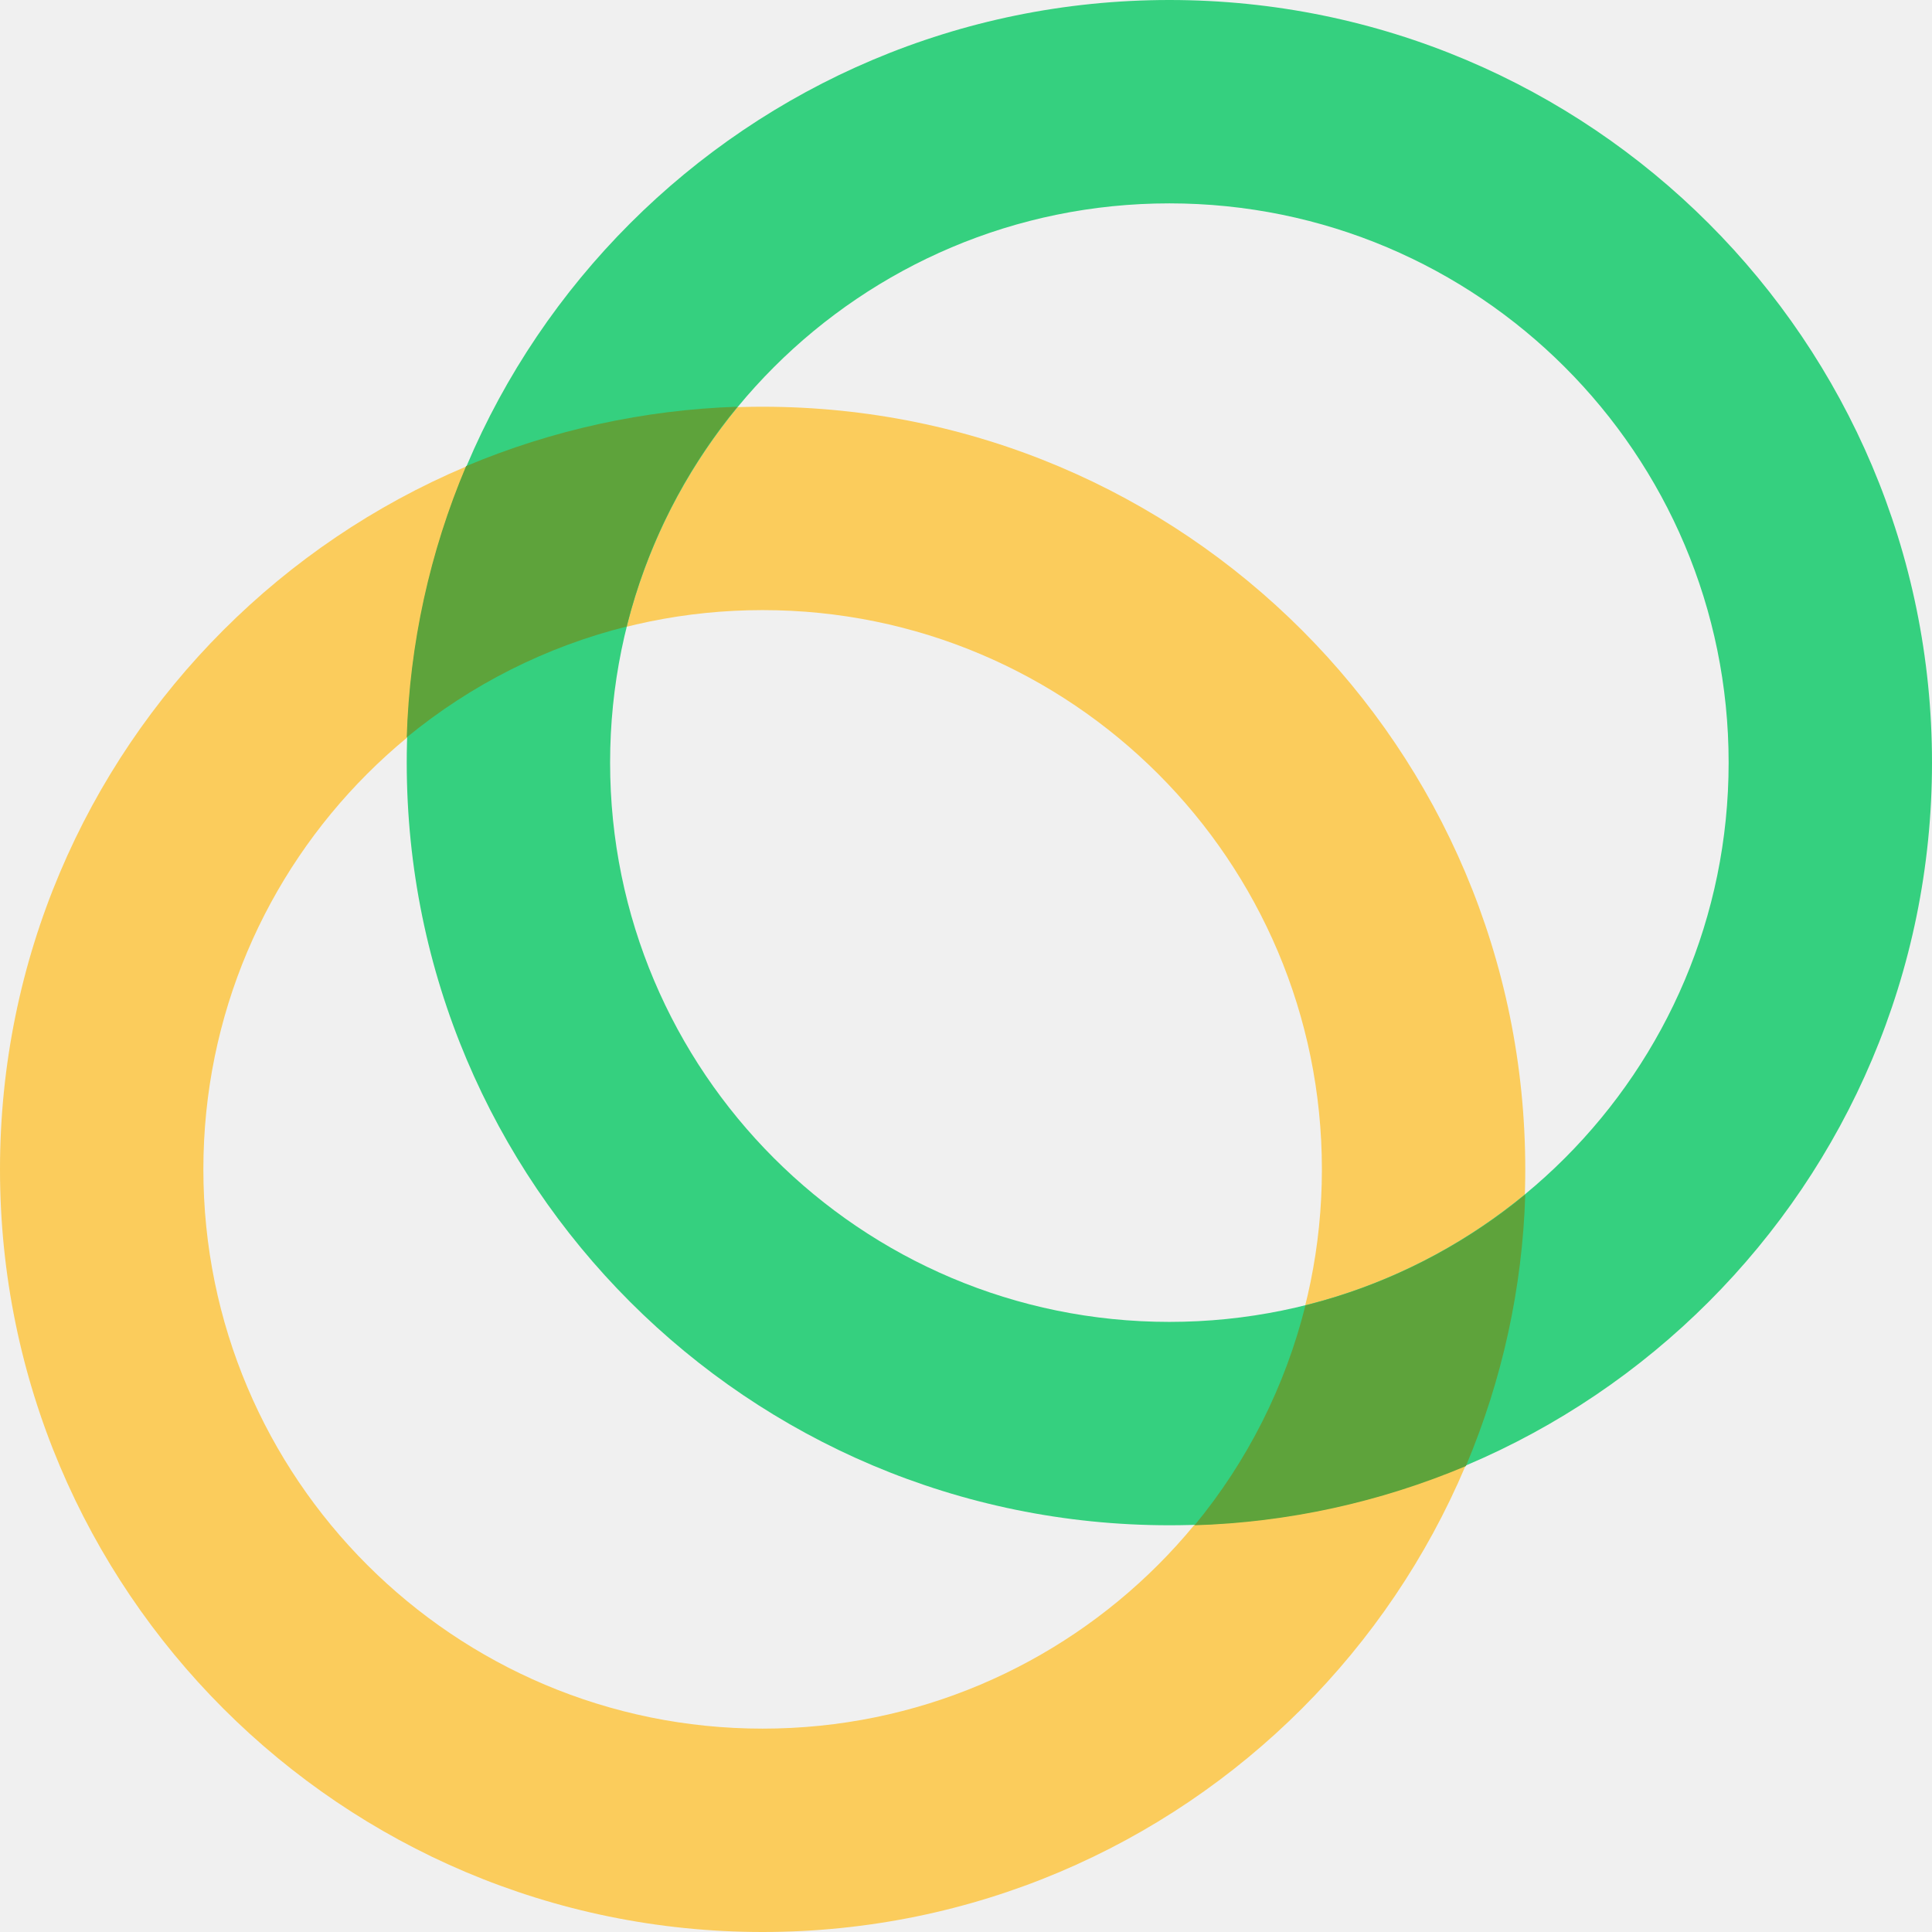
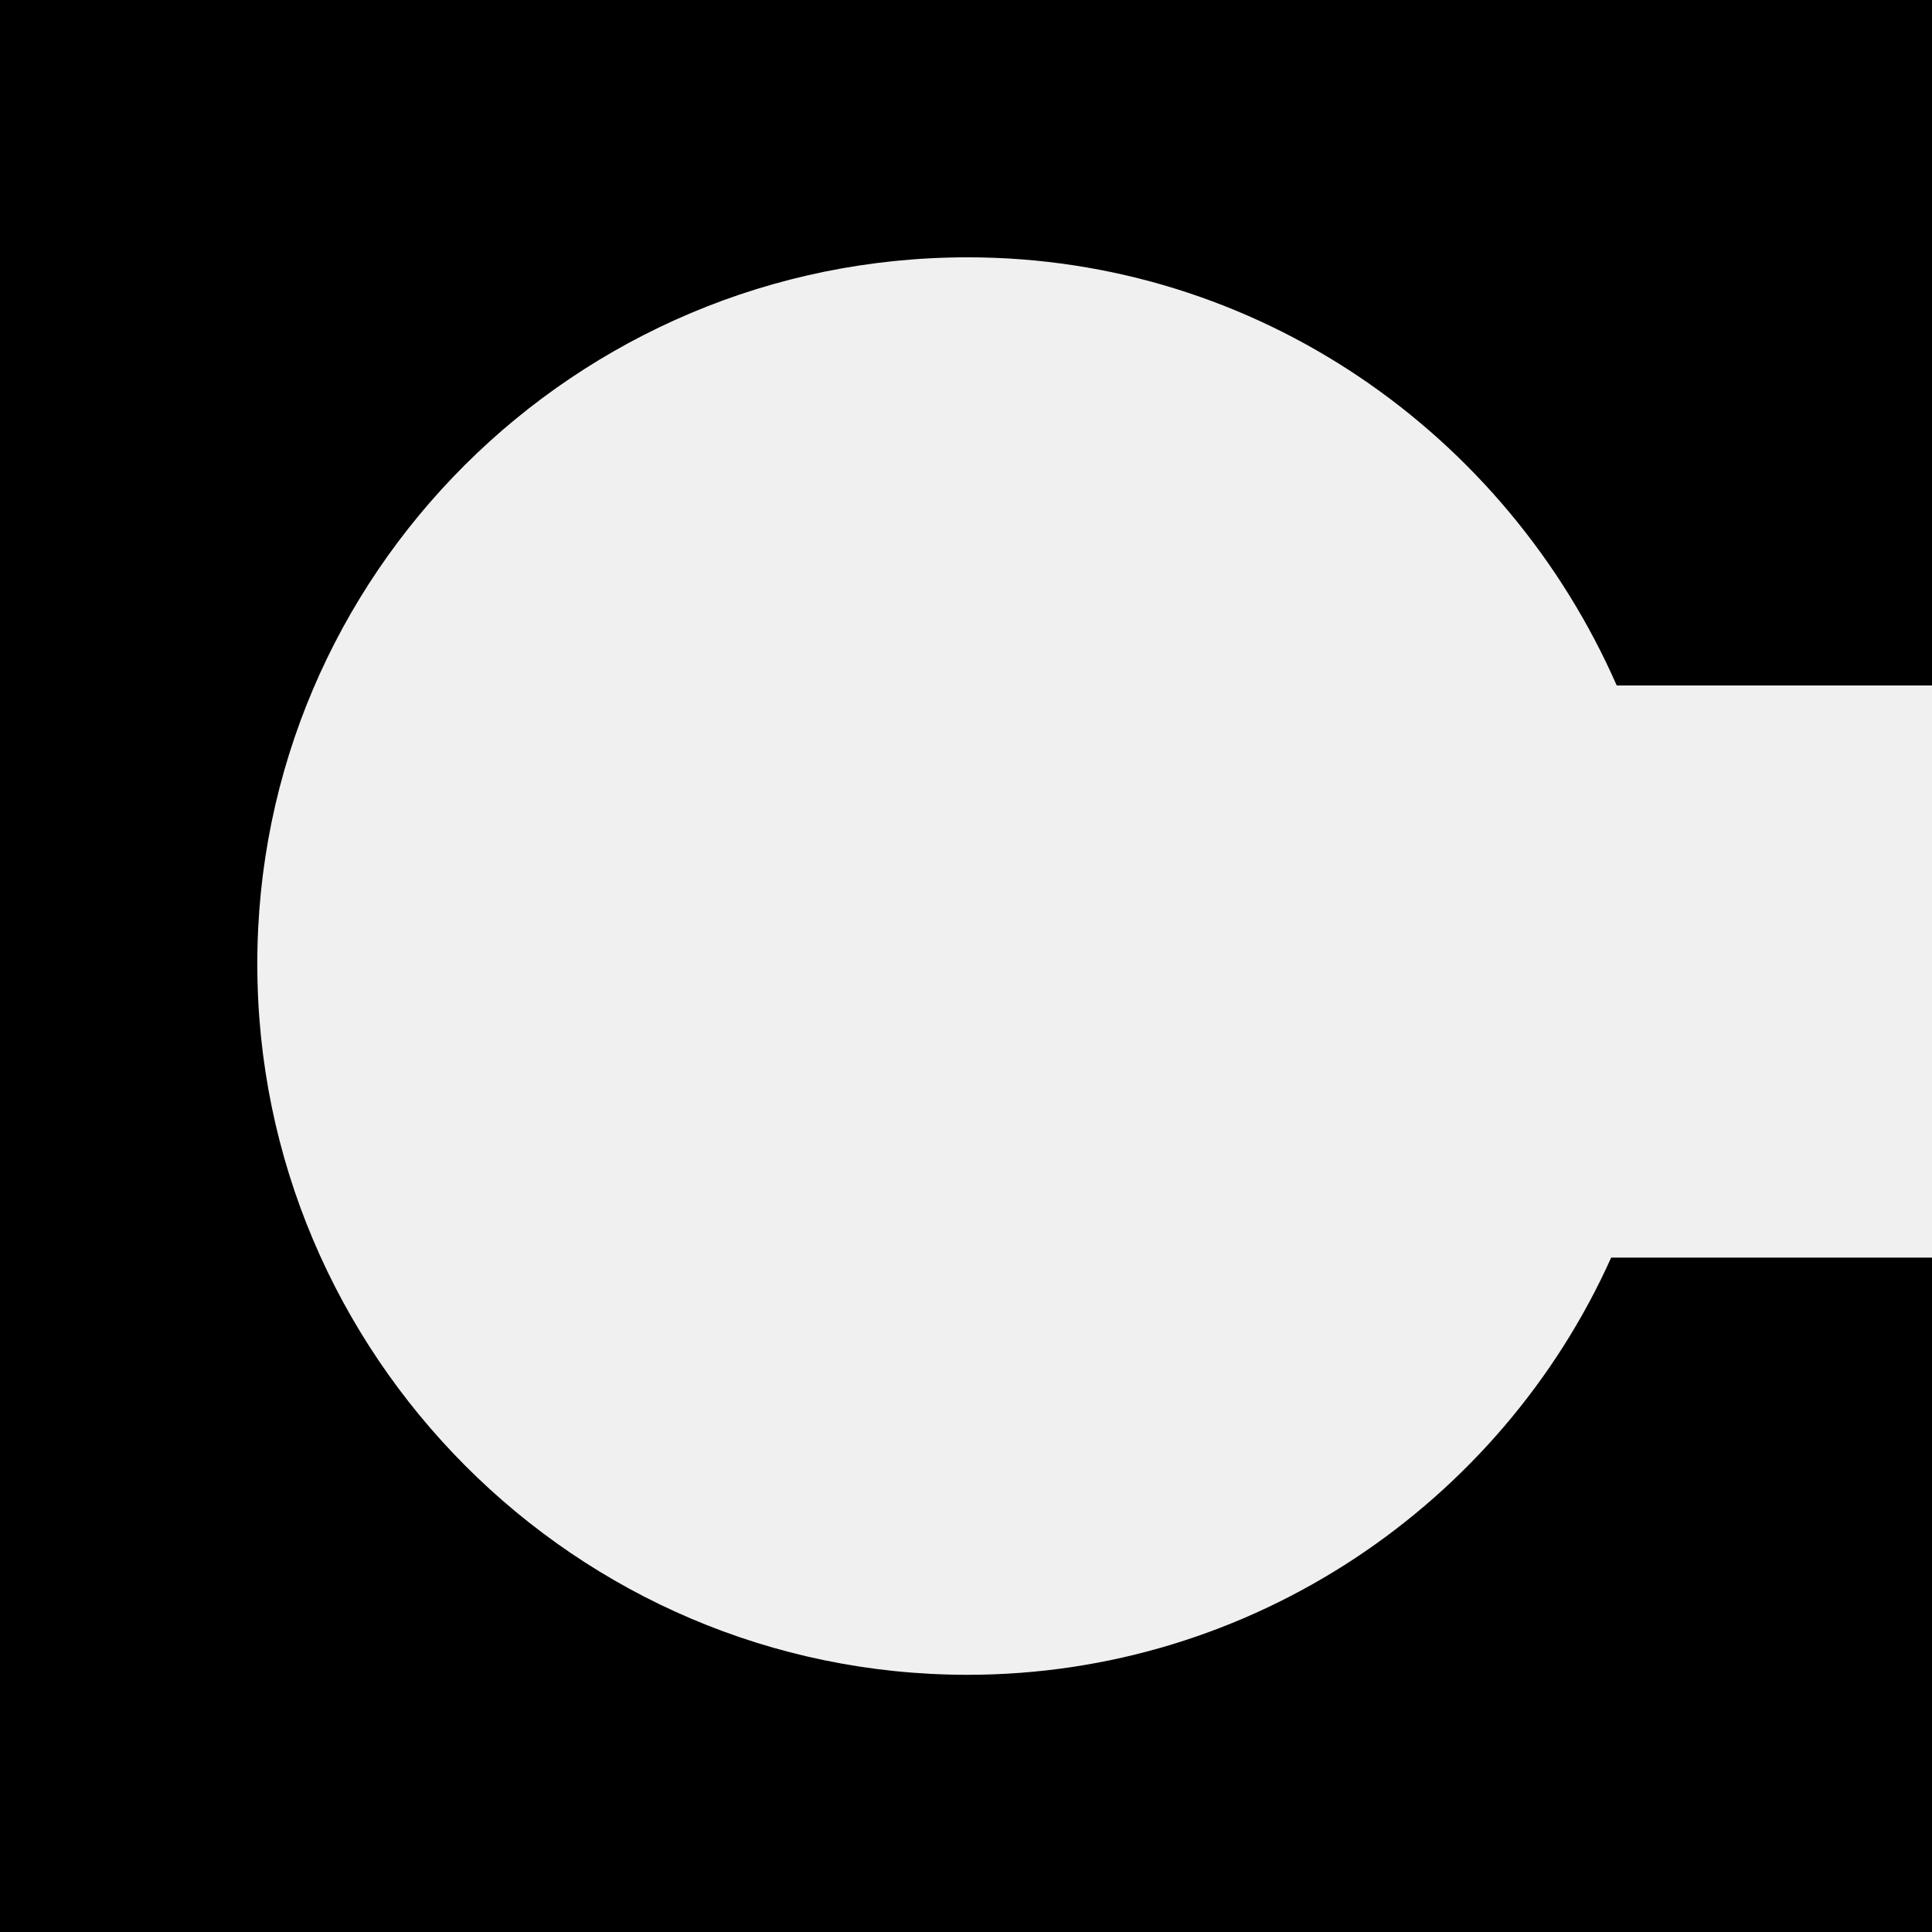
- <svg xmlns="http://www.w3.org/2000/svg" version="1.1" id="Celo_Rings" x="0px" y="0px" viewBox="0 0 950 950" style="enable-background:new 0 0 950 950;" xml:space="preserve">
-   <style type="text/css">
- 	.st0{fill:#FBCC5C;}
- 	.st1{fill:#35D07F;}
- 	.st2{fill:#5EA33B;}
- </style>
-   <path id="Bottom_Ring" class="st0" d="M375,850c151.9,0,275-123.1,275-275S526.9,300,375,300S100,423.1,100,575S223.1,850,375,850z   M375,950C167.9,950,0,782.1,0,575s167.9-375,375-375s375,167.9,375,375S582.1,950,375,950z" />
-   <path id="Top_Ring" class="st1" d="M575,650c151.9,0,275-123.1,275-275S726.9,100,575,100S300,223.1,300,375S423.1,650,575,650z   M575,750c-207.1,0-375-167.9-375-375S367.9,0,575,0s375,167.9,375,375S782.1,750,575,750z" />
-   <path id="Rings_Overlap" class="st2" d="M587.4,750c26-31.5,44.6-68.4,54.5-108.1c39.6-9.9,76.5-28.5,108.1-54.5  c-1.4,45.9-11.3,91.1-29.2,133.5C678.5,738.7,633.3,748.6,587.4,750z M308.1,308.1c-39.6,9.9-76.5,28.5-108.1,54.5  c1.4-45.9,11.3-91.1,29.2-133.4c42.3-17.8,87.6-27.7,133.4-29.2C336.6,231.5,318,268.4,308.1,308.1z" />
+ <svg xmlns="http://www.w3.org/2000/svg" width="16" height="16" viewBox="0 0 16 16" fill="none">
+   <g clip-path="url(#clip0_1536_5391)">
+     <path d="M16 0H0V16H16V10.415H13.343C12.428 12.453 10.369 13.87 8.013 13.87C4.762 13.87 2.131 11.213 2.131 7.987C2.126 4.762 4.762 2.131 8.013 2.131C10.415 2.131 12.474 3.593 13.389 5.677H16V0Z" fill="black" />
+   </g>
+   <defs>
+     <clipPath id="clip0_1536_5391">
+       <rect width="16" height="16" fill="white" />
+     </clipPath>
+   </defs>
</svg>
